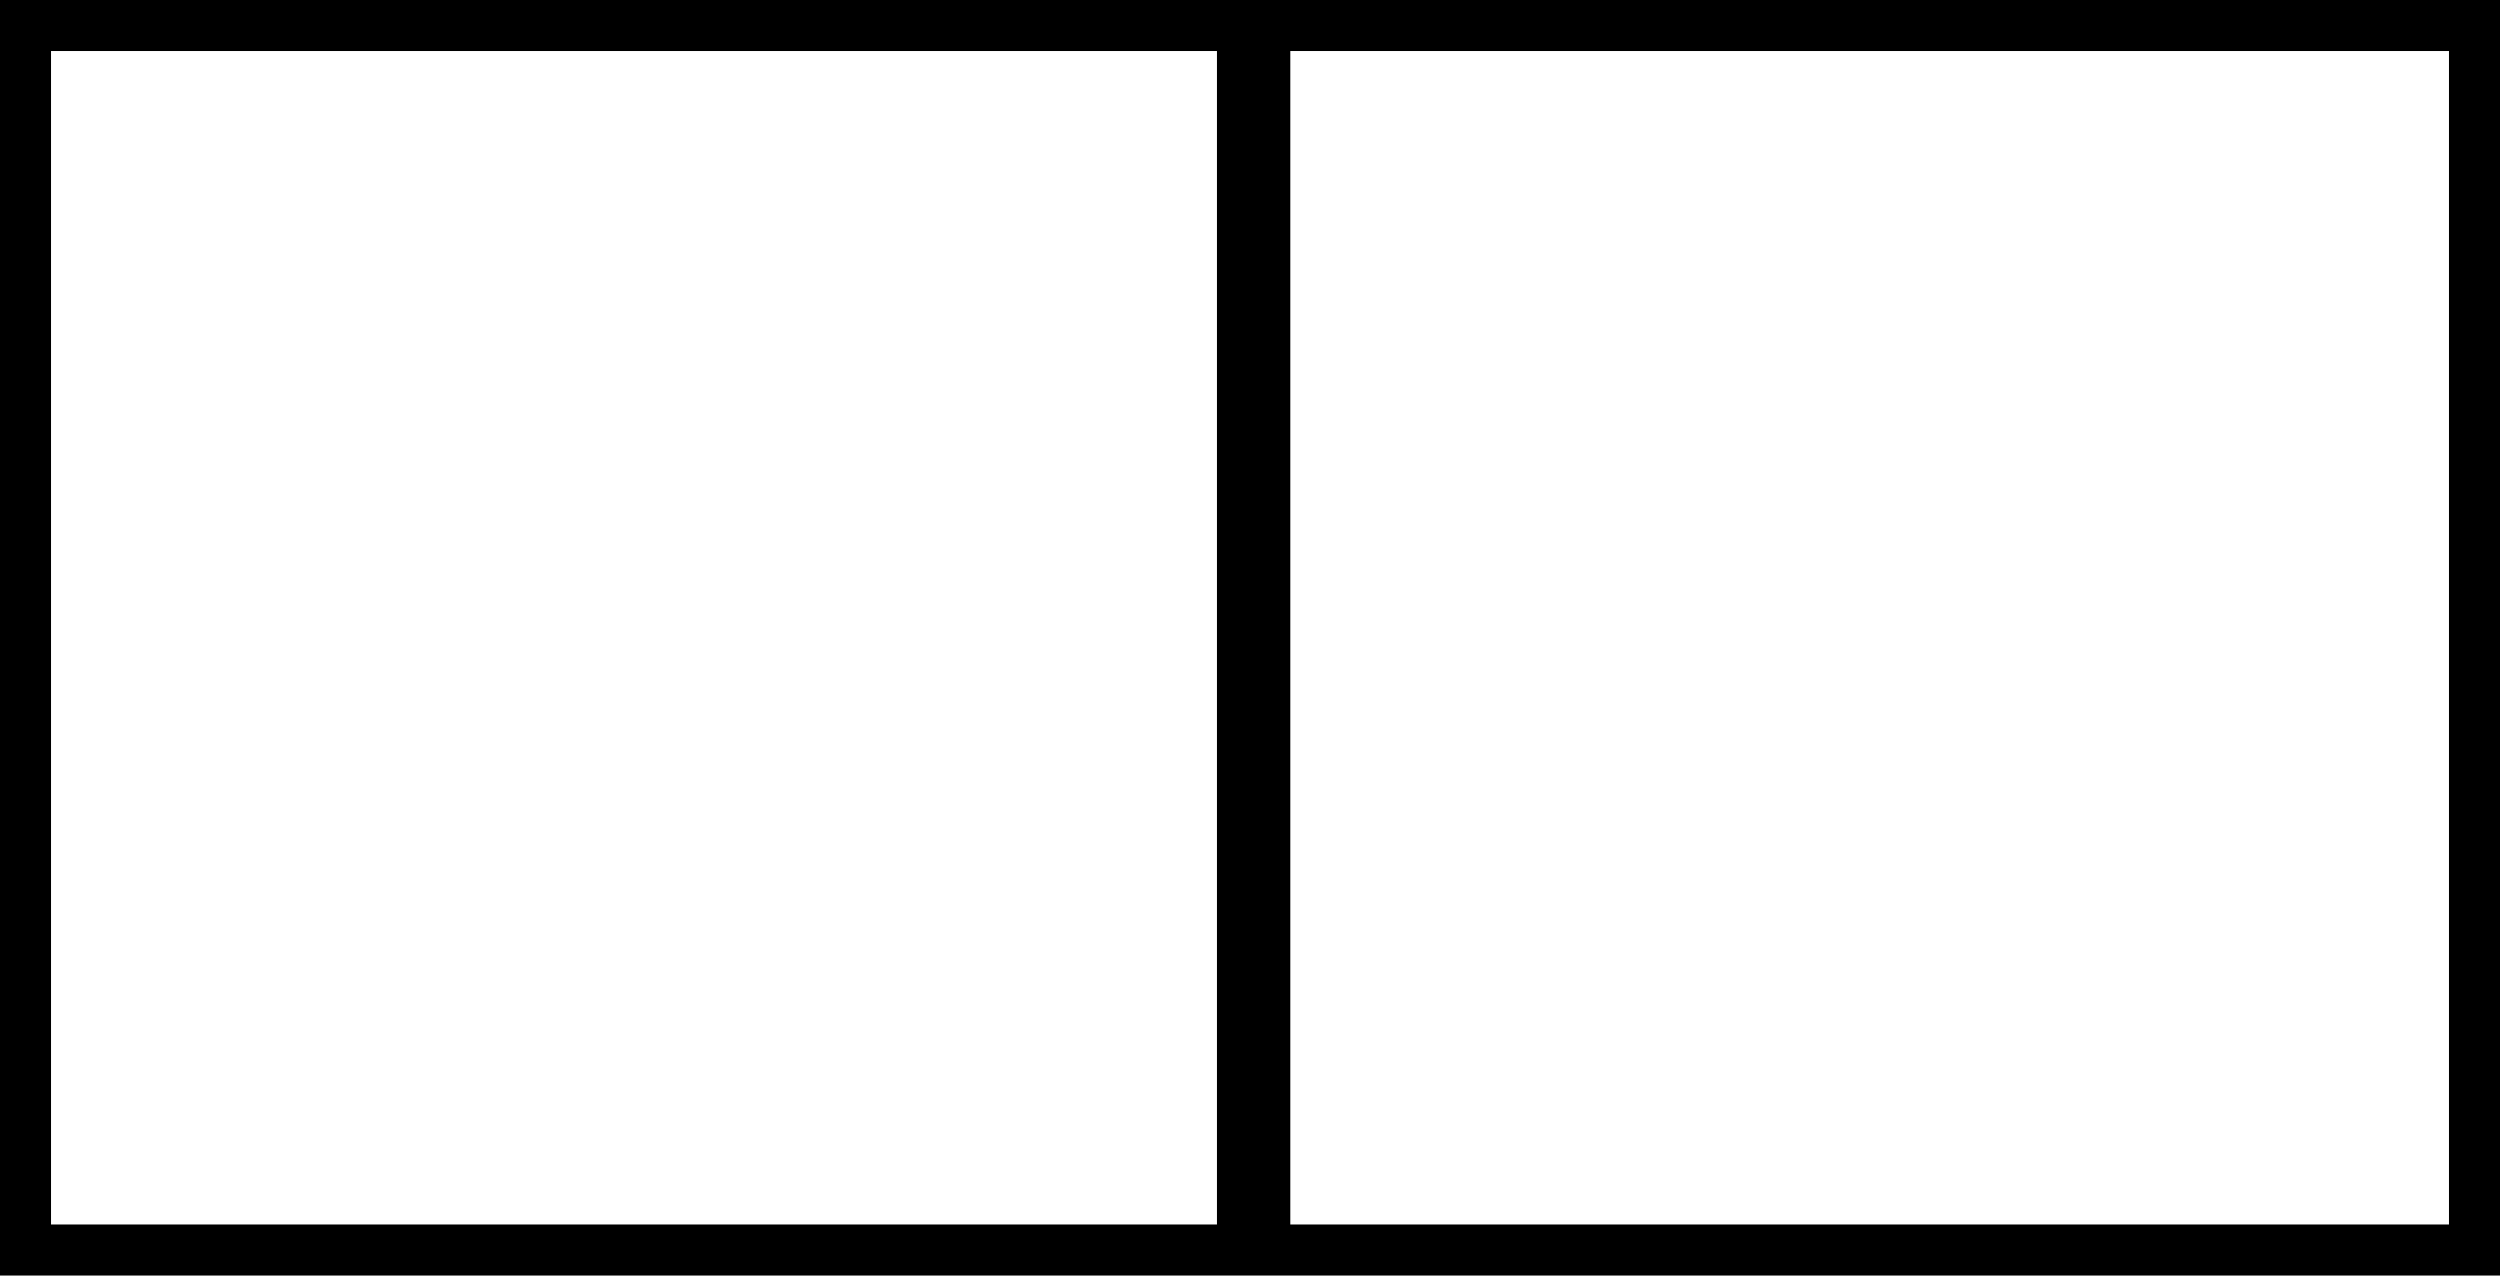
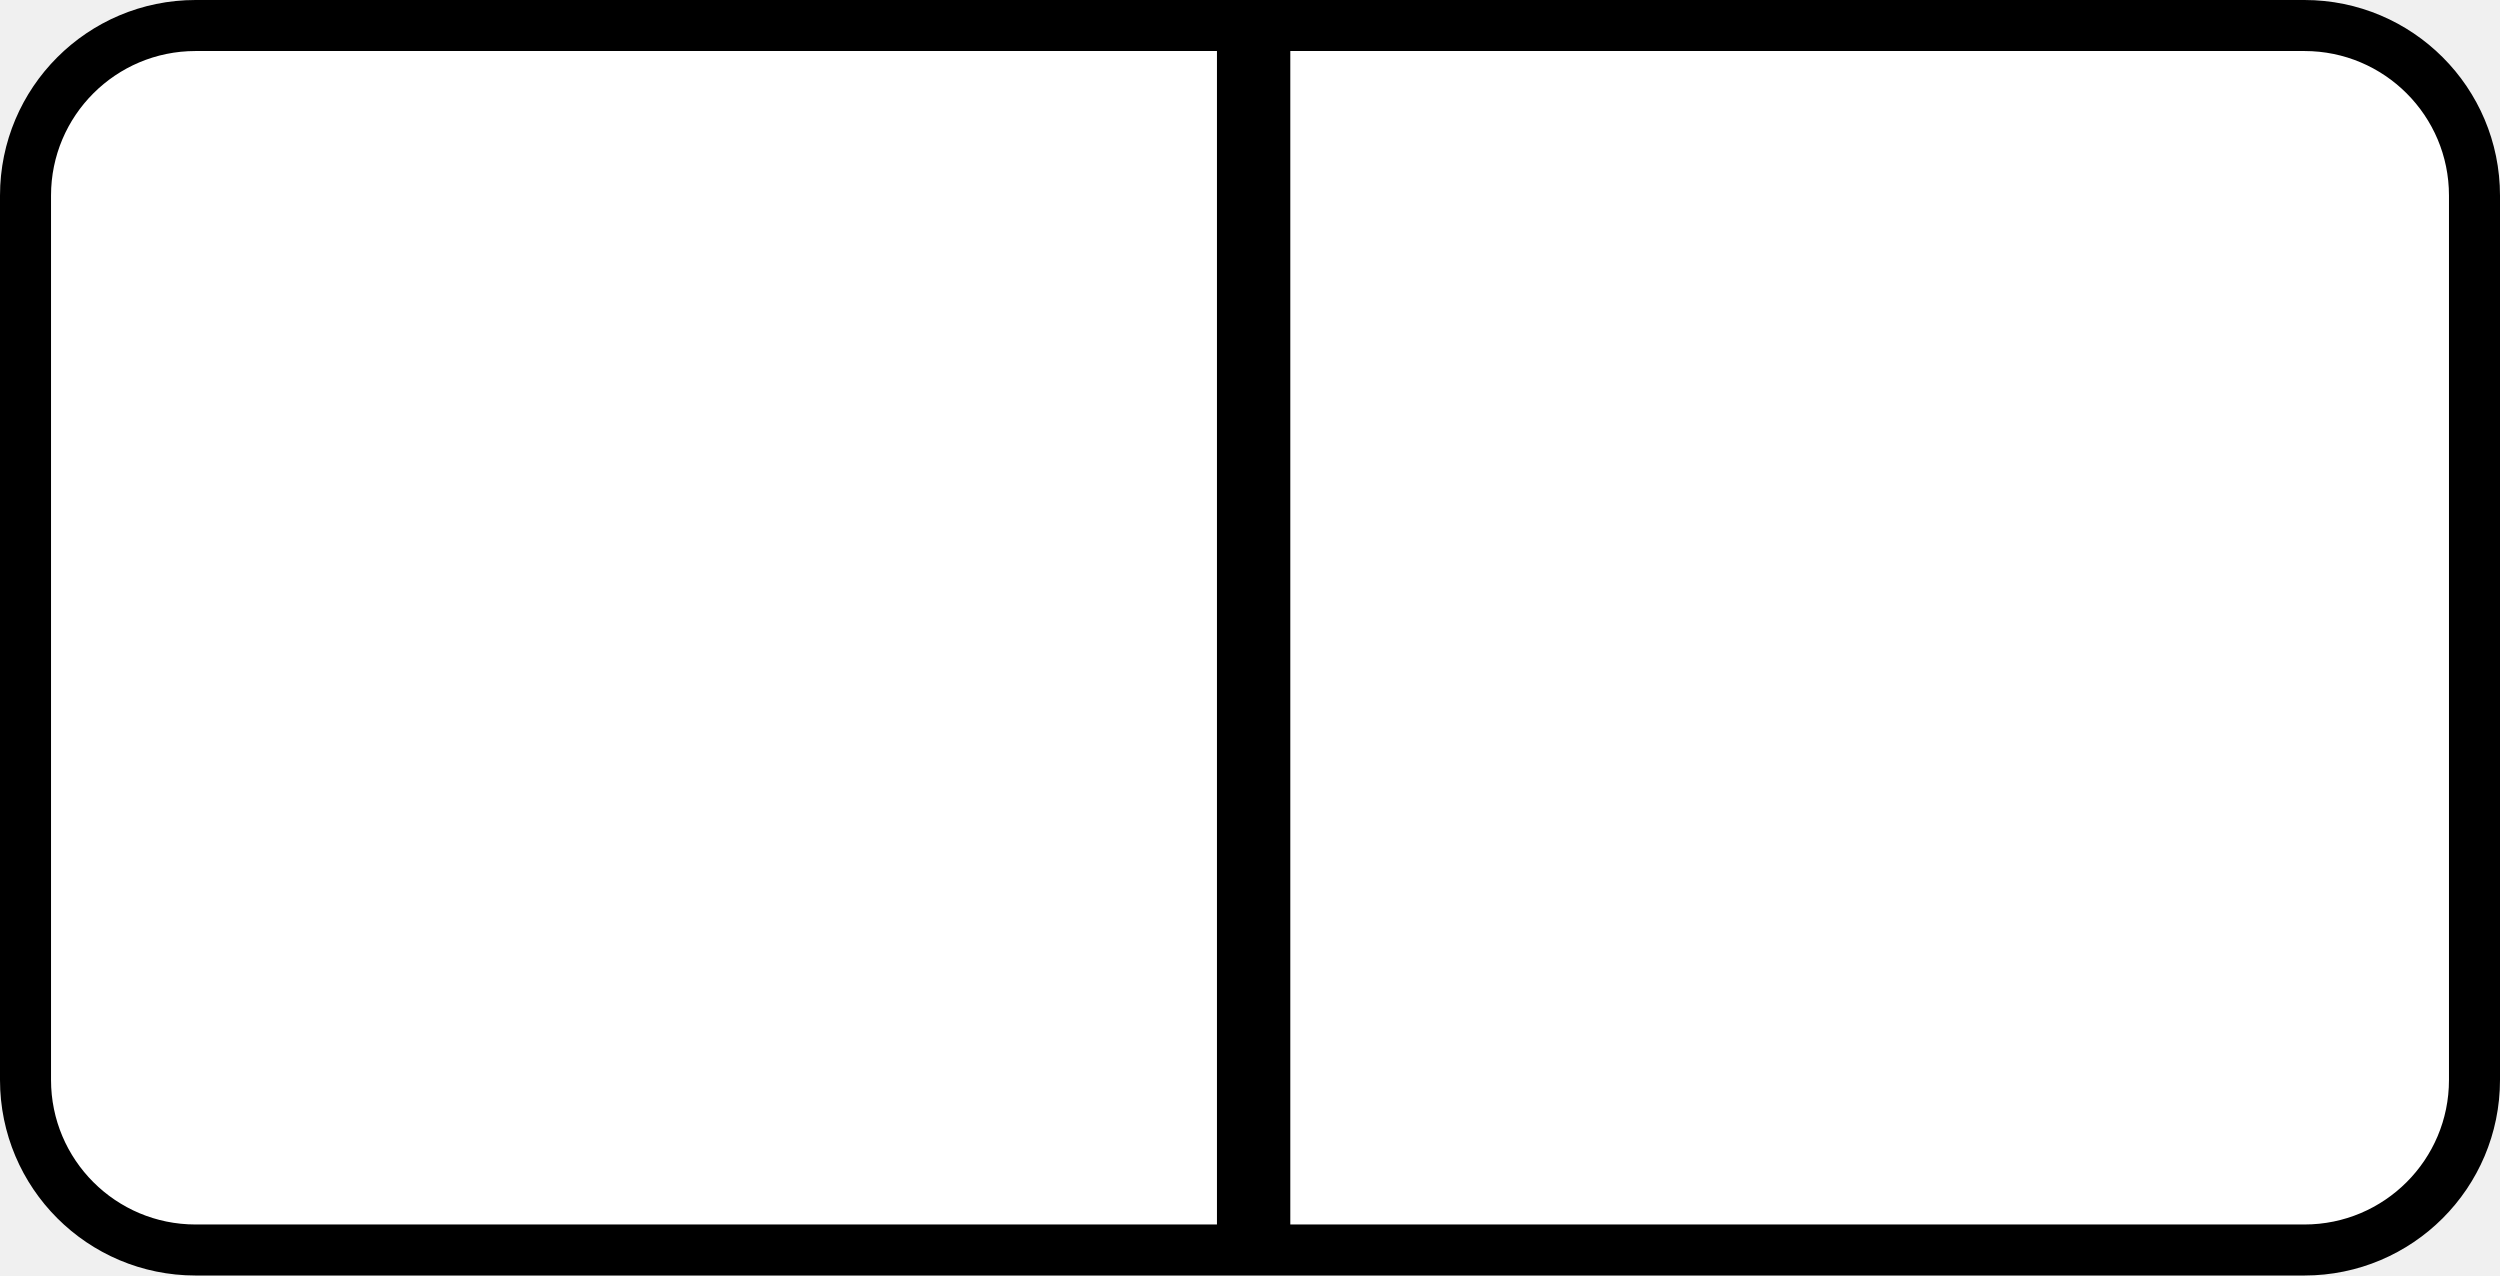
<svg xmlns="http://www.w3.org/2000/svg" version="1.1" id="Layer_1" width="147" height="75" viewBox="0 0 147 75" overflow="visible" enable-background="new 0 0 147 75" xml:space="preserve">
-   <rect x="1.5" y="1.5" fill="#FFFFFF" stroke="#000000" stroke-width="3" width="144" height="72" />
+   <rect x="1.5" y="1.5" fill="#FFFFFF" stroke="#000000" stroke-width="3" width="144" height="72" rx="10" />
  <rect x="73.557" y="2.798" stroke="#000000" stroke-width="4" width="0.313" height="68.025" />
</svg>
